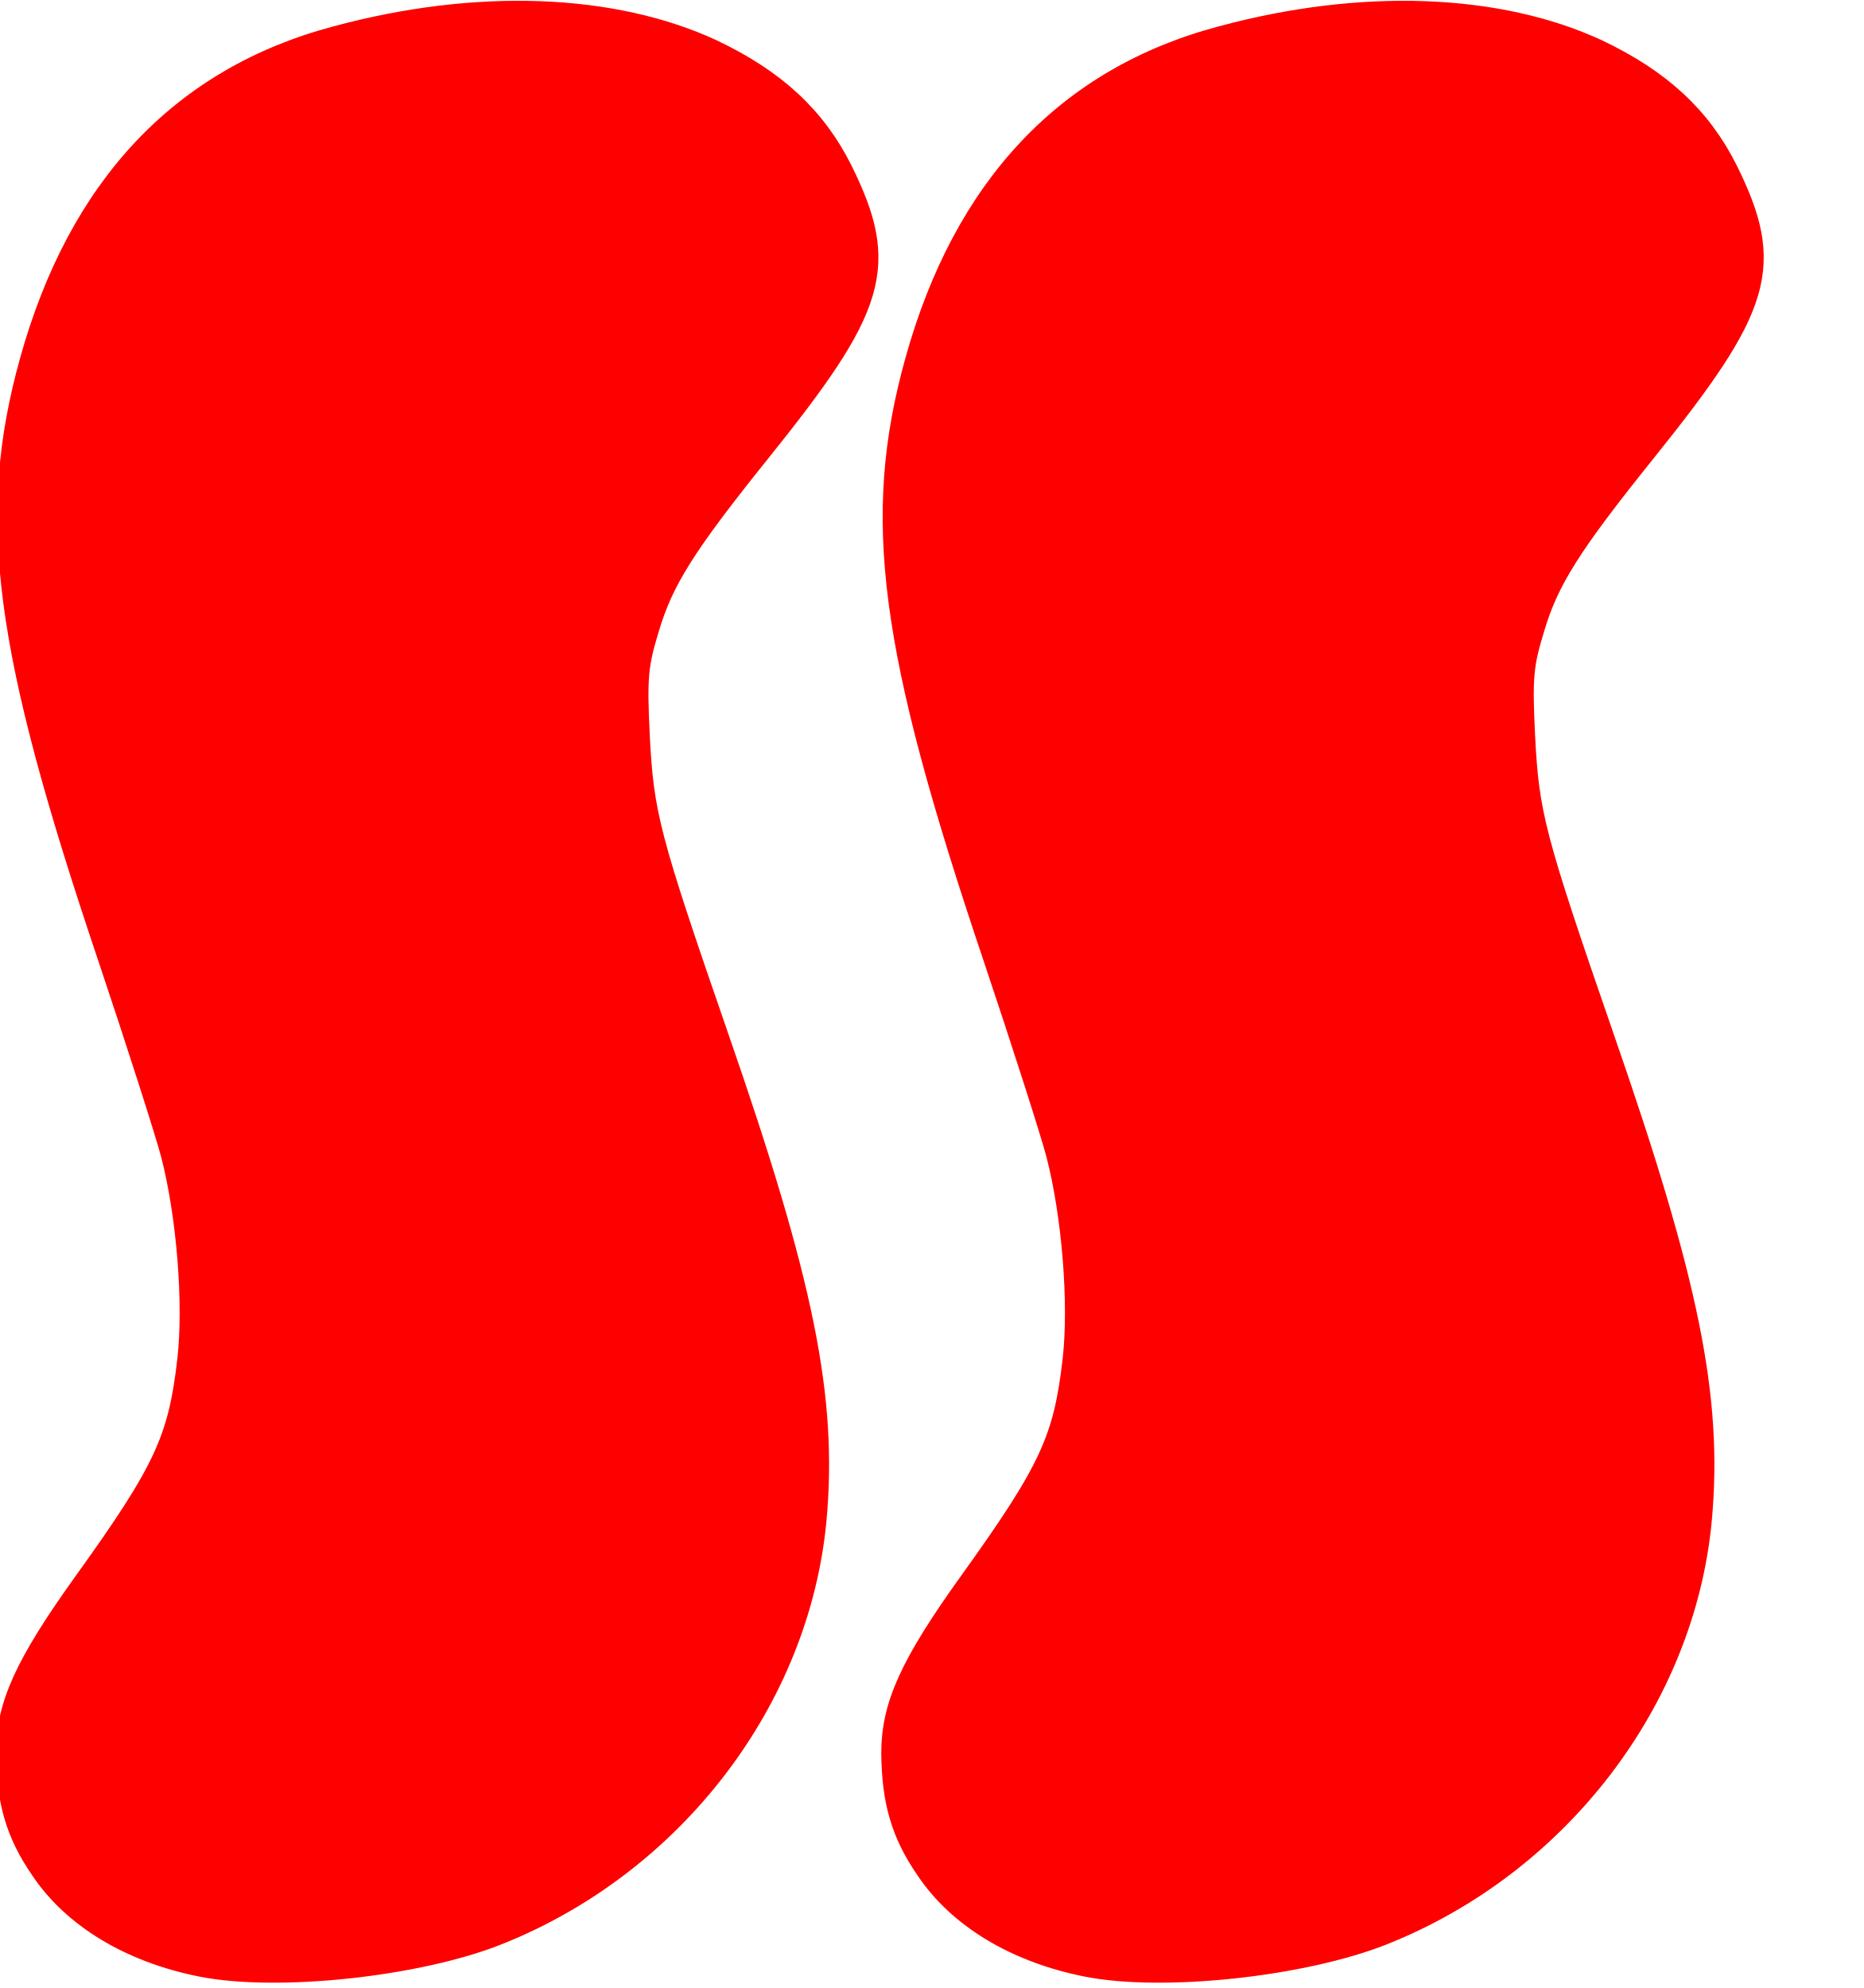
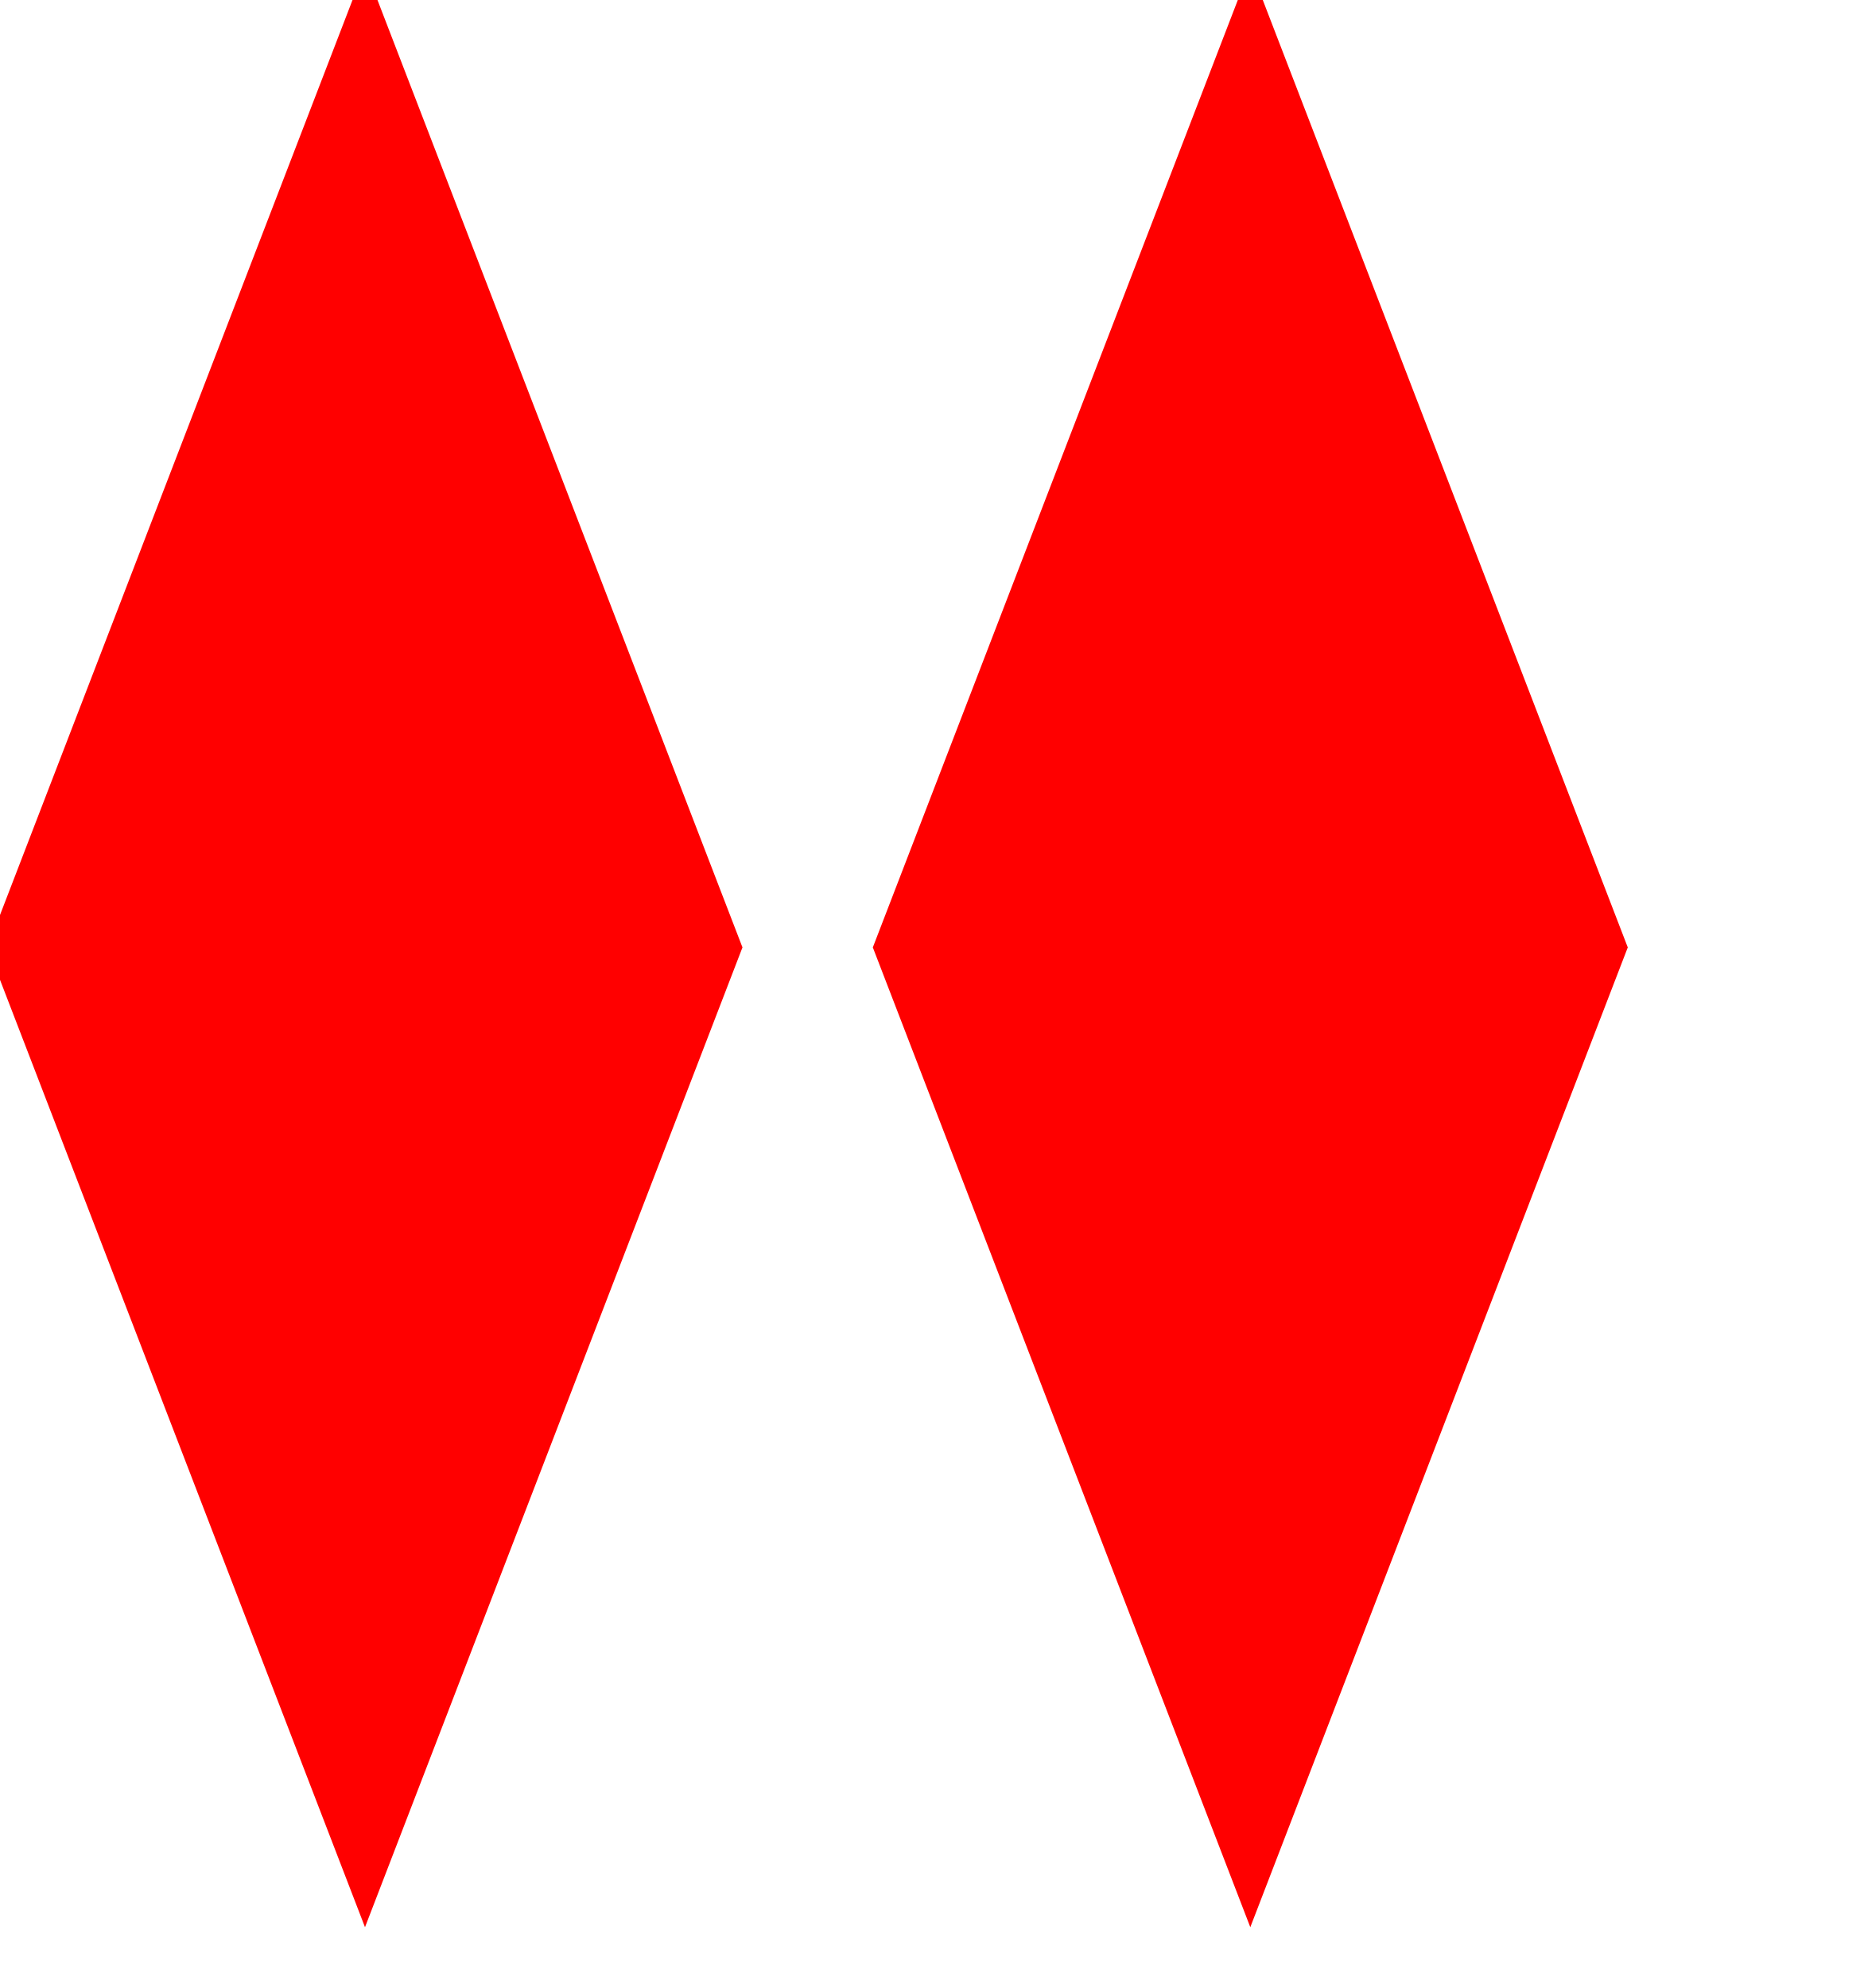
<svg xmlns="http://www.w3.org/2000/svg" width="240" height="256">
-   <defs>
-     <pattern id="pattern1100" width="8" height="10" patternUnits="userSpaceOnUse" patternTransform="rotate(90) scale(18)">
-       <line stroke="red" stroke-width="5px" y2="15" />
-     </pattern>
-   </defs>
  <g transform="translate(0)">
-     <g transform="translate(-45, -10) scale(.07437775)" style="fill:red;stroke-width:54;stroke:red;">
-       <path d="           M955 3530 c-121 -24 -218 -83 -272 -164 -42 -61 -57 -115 -58 -196 0           -80 31 -149 132 -290 141 -196 166 -251 182 -391 11 -98 -1 -251 -29 -359 -11           -41 -60 -194 -109 -340 -181 -537 -210 -760 -135 -1029 83 -298 259 -485 524           -555 241 -65 475 -56 645 23 107 51 175 114 220 204 80 162 60 228 -140 477           -131 163 -170 225 -195 309 -20 65 -22 88 -17 190 7 137 17 176 137 523 148           426 188 624 169 833 -29 309 -244 590 -544 710 -137 55 -380 81 -510 55z         " />
+     <g style="stroke:red;stroke-width:3;">
+       <g style="fill:red;">
+         <polygon points="             0,122             47,0             94,122             47,244           " />
+       </g>
    </g>
  </g>
  <g transform="translate(114)">
-     <g transform="translate(-45, -10) scale(.07437775)" style="fill:red;stroke-width:54;stroke:red;">
-       <path d="           M955 3530 c-121 -24 -218 -83 -272 -164 -42 -61 -57 -115 -58 -196 0           -80 31 -149 132 -290 141 -196 166 -251 182 -391 11 -98 -1 -251 -29 -359 -11           -41 -60 -194 -109 -340 -181 -537 -210 -760 -135 -1029 83 -298 259 -485 524           -555 241 -65 475 -56 645 23 107 51 175 114 220 204 80 162 60 228 -140 477           -131 163 -170 225 -195 309 -20 65 -22 88 -17 190 7 137 17 176 137 523 148           426 188 624 169 833 -29 309 -244 590 -544 710 -137 55 -380 81 -510 55z         " />
+     <g style="stroke:red;stroke-width:3;">
+       <g style="fill:red;">
+         <polygon points="             0,122             47,0             94,122             47,244           " />
+       </g>
    </g>
  </g>
</svg>
